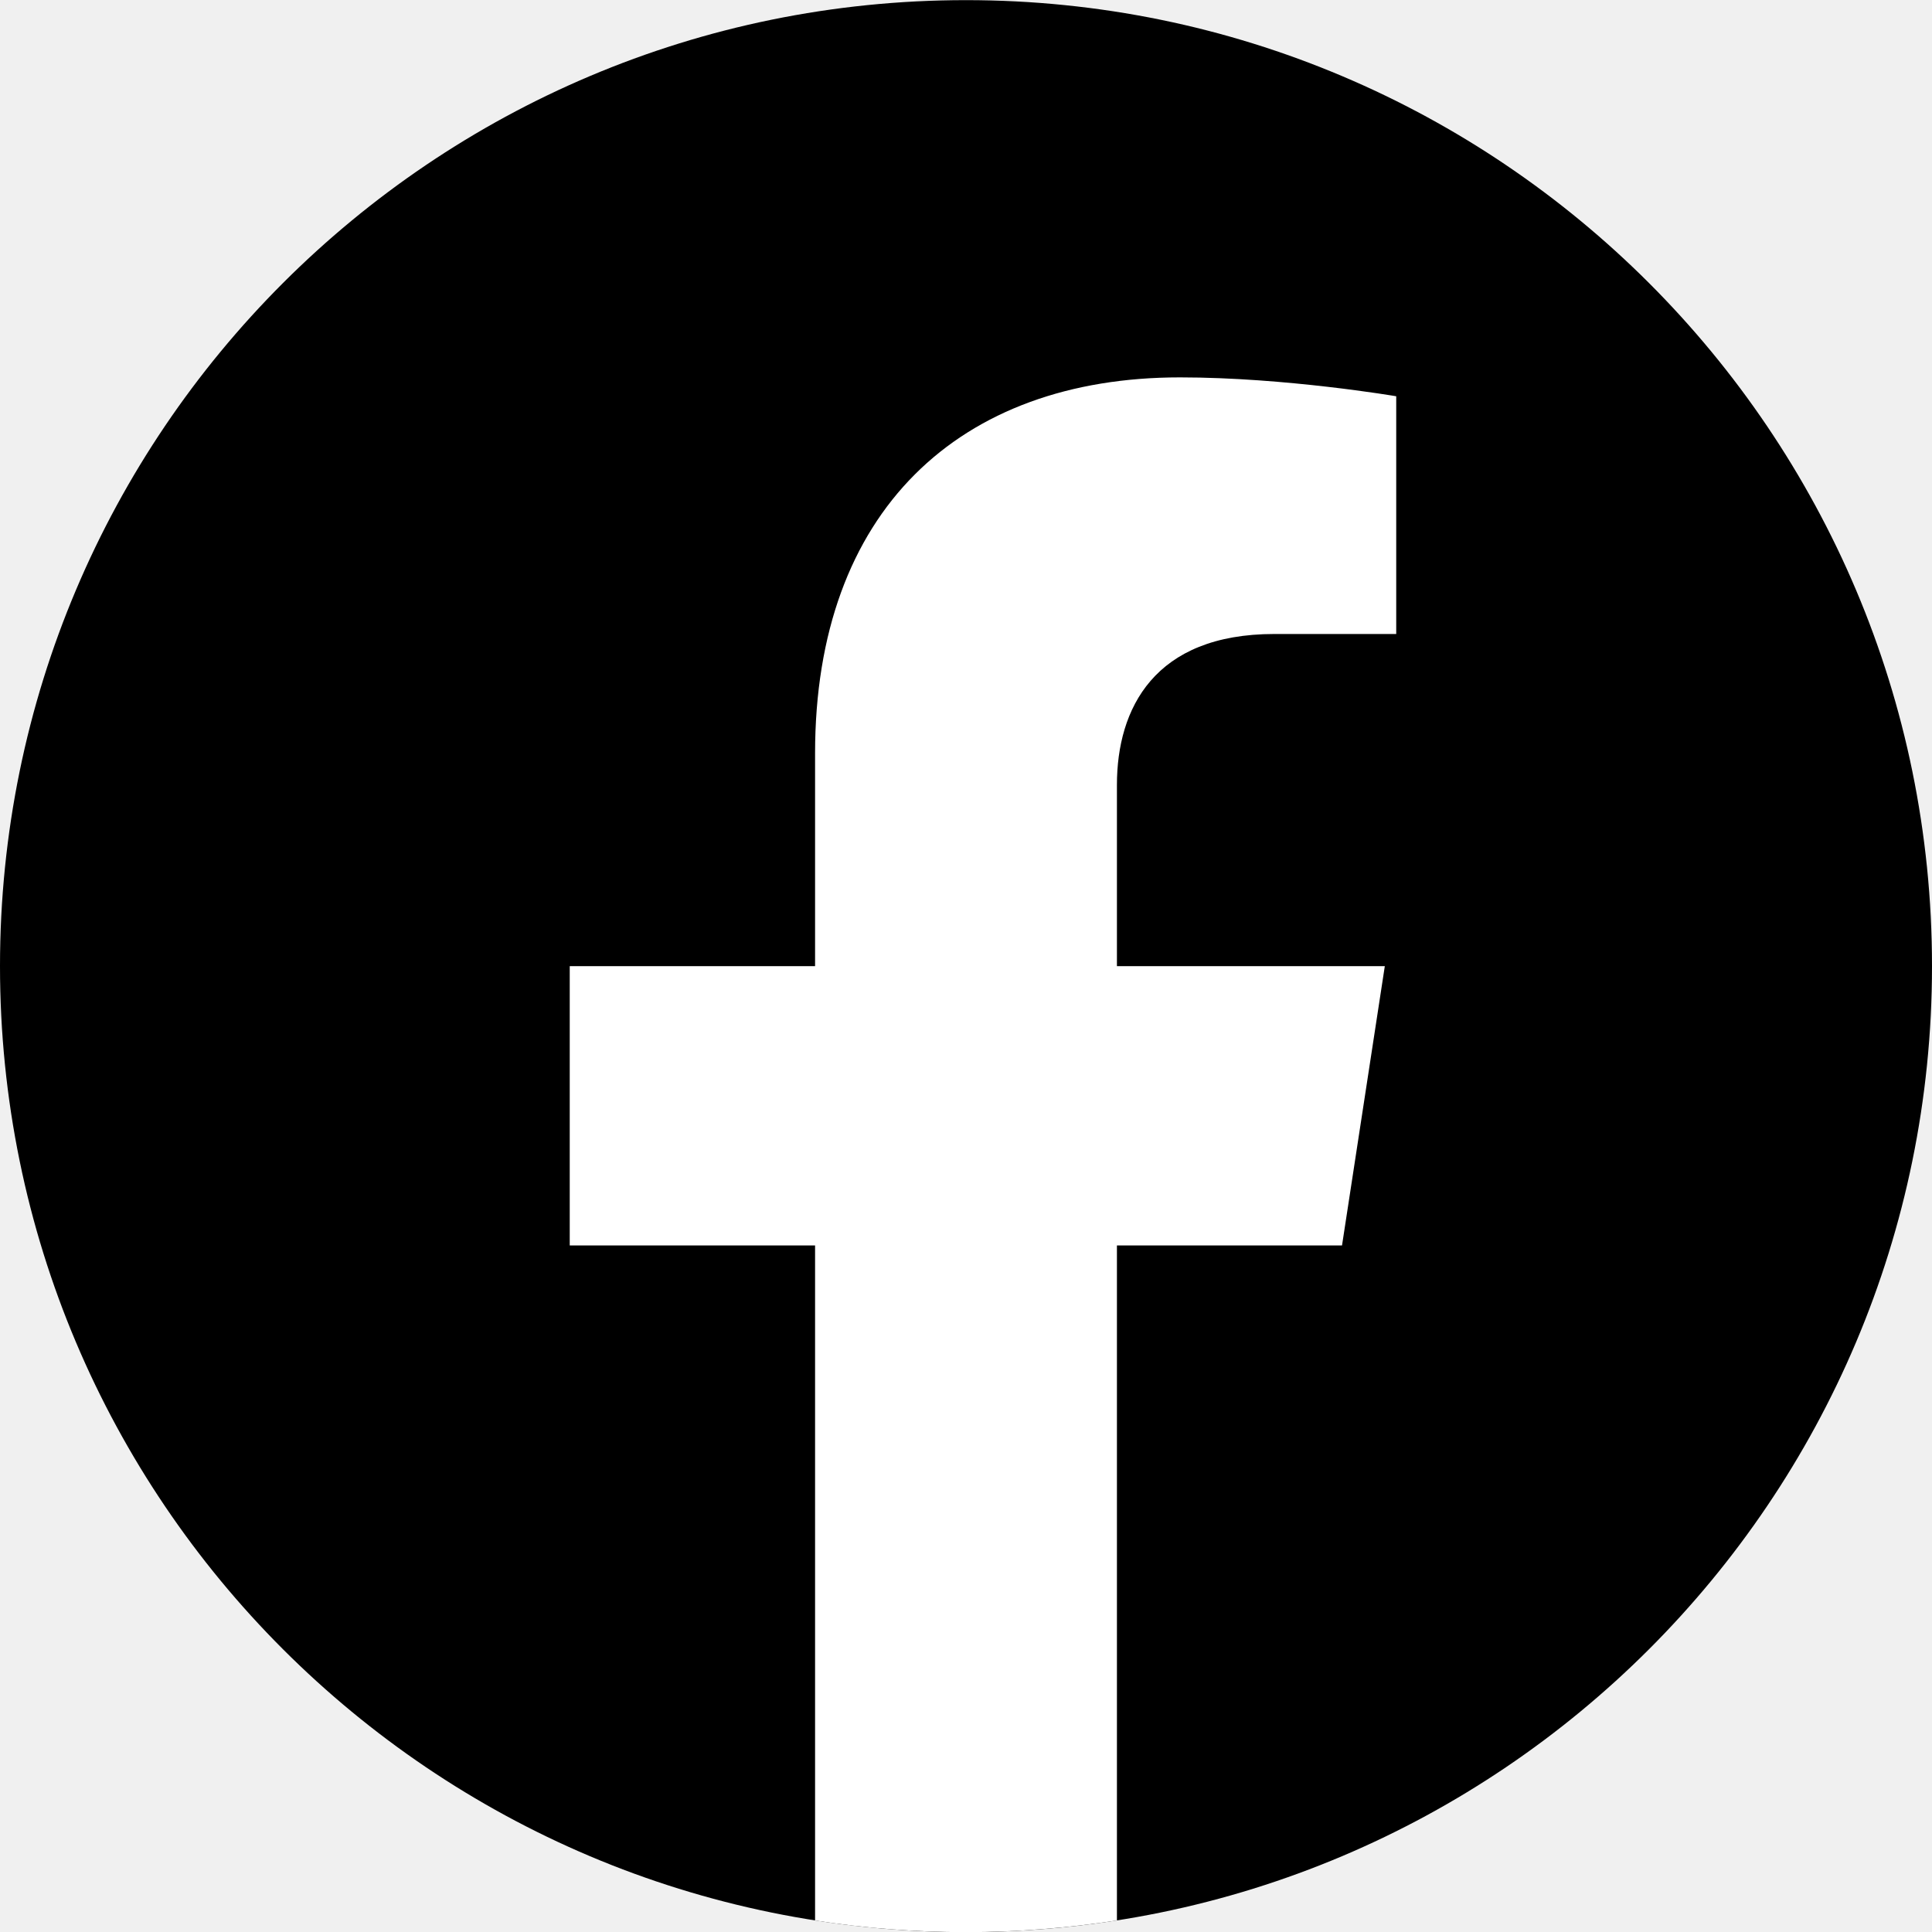
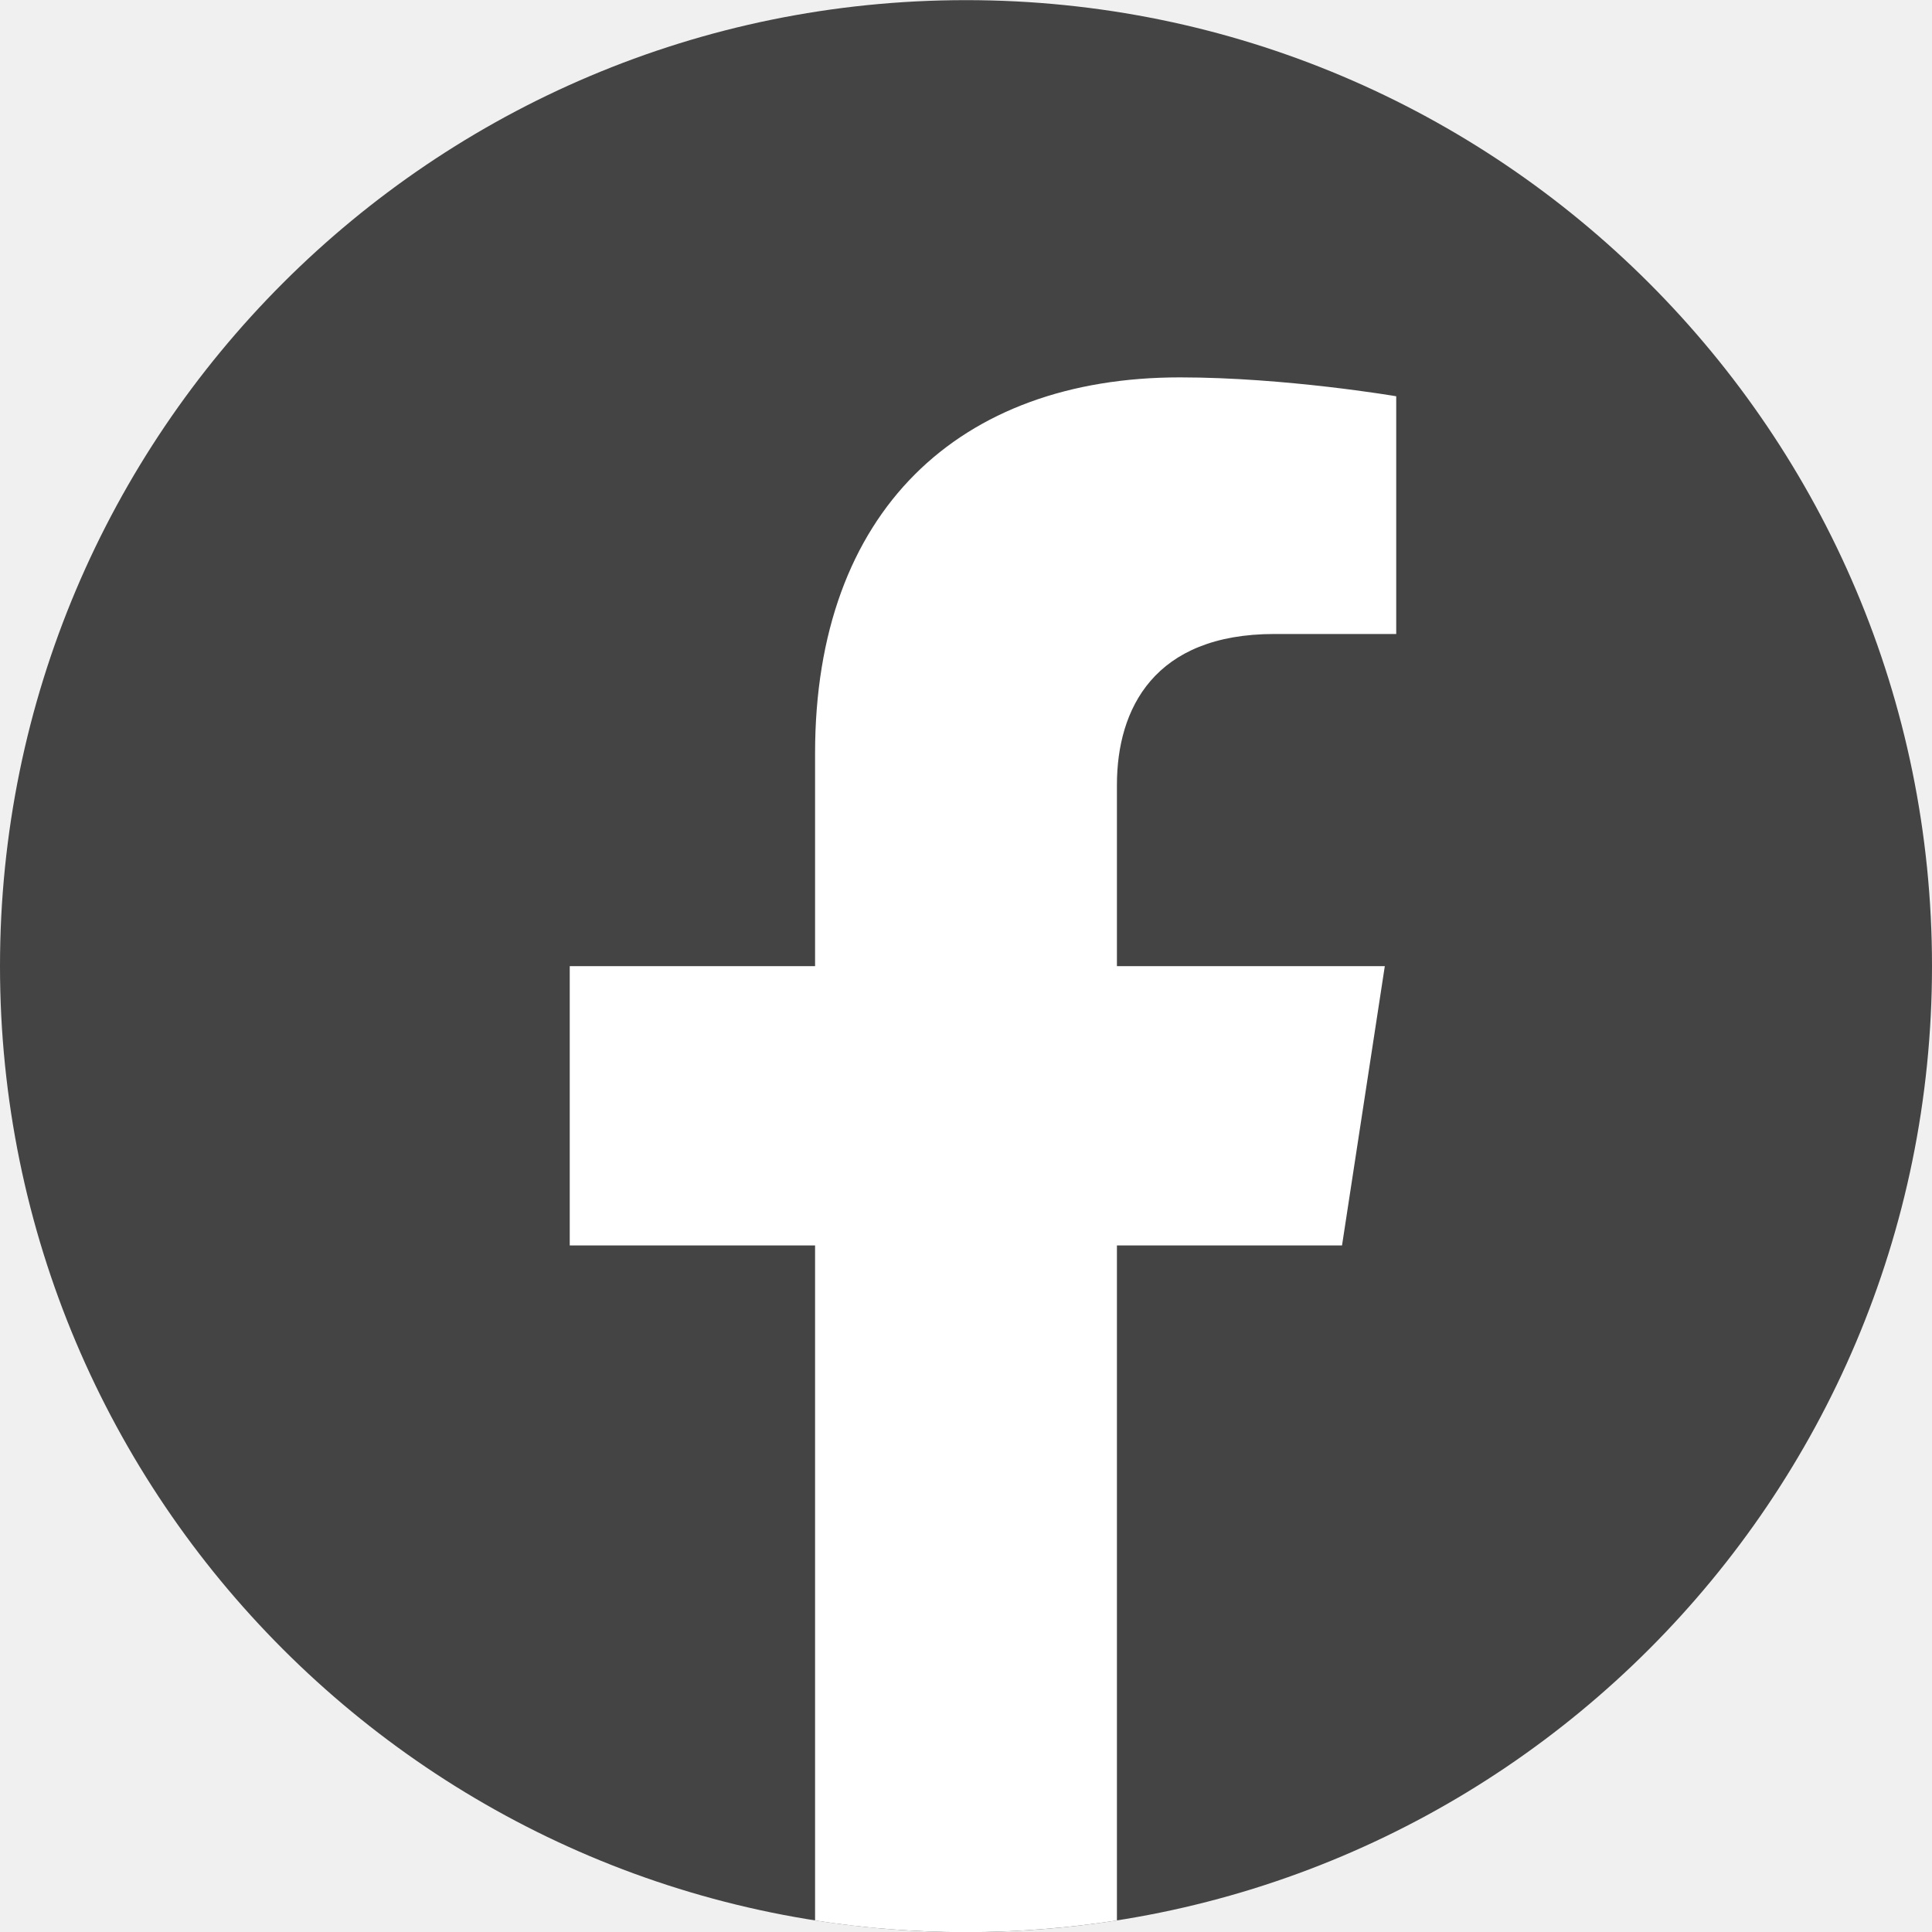
<svg xmlns="http://www.w3.org/2000/svg" width="1365" height="1365" viewBox="0 0 14222 14222">
-   <circle cx="7111" cy="7112" r="7111" />
+   <circle cx="7111" cy="7112" r="7111" fill="#444" />
  <path d="M9879 9168l315-2056H8222V5778c0-562 275-1111 1159-1111h897V2917s-814-139-1592-139c-1624 0-2686 984-2686 2767v1567H4194v2056h1806v4969c362 57 733 86 1111 86s749-30 1111-86V9168z" fill="#fff" />
</svg>
